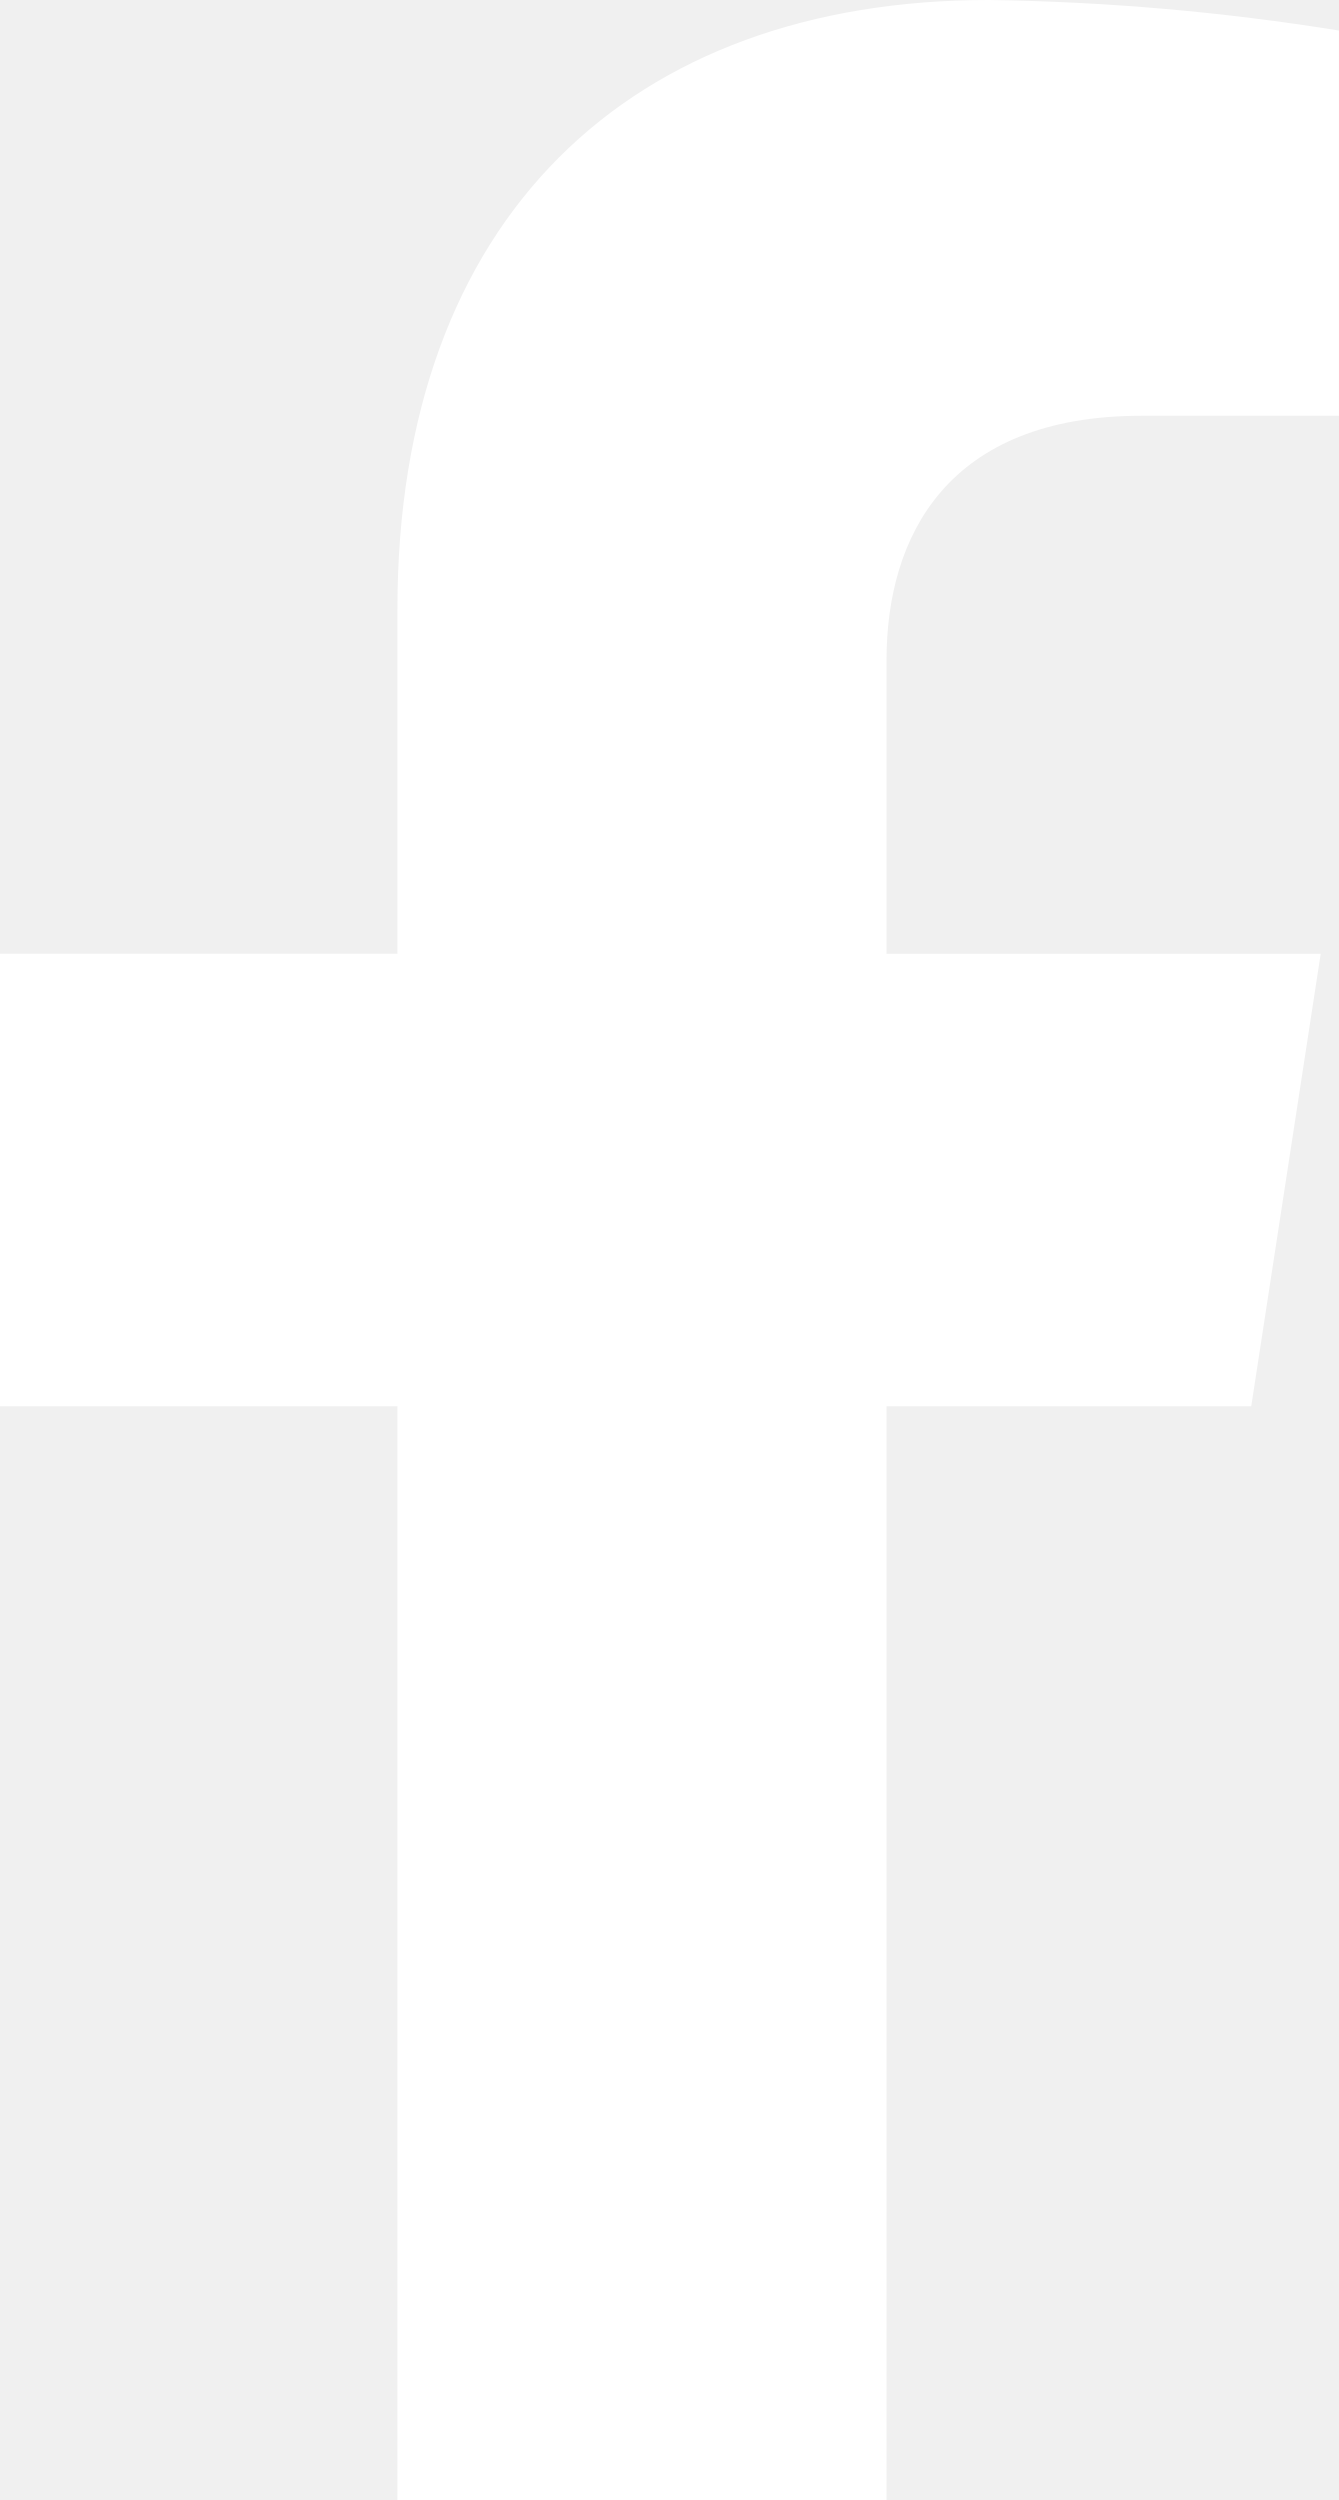
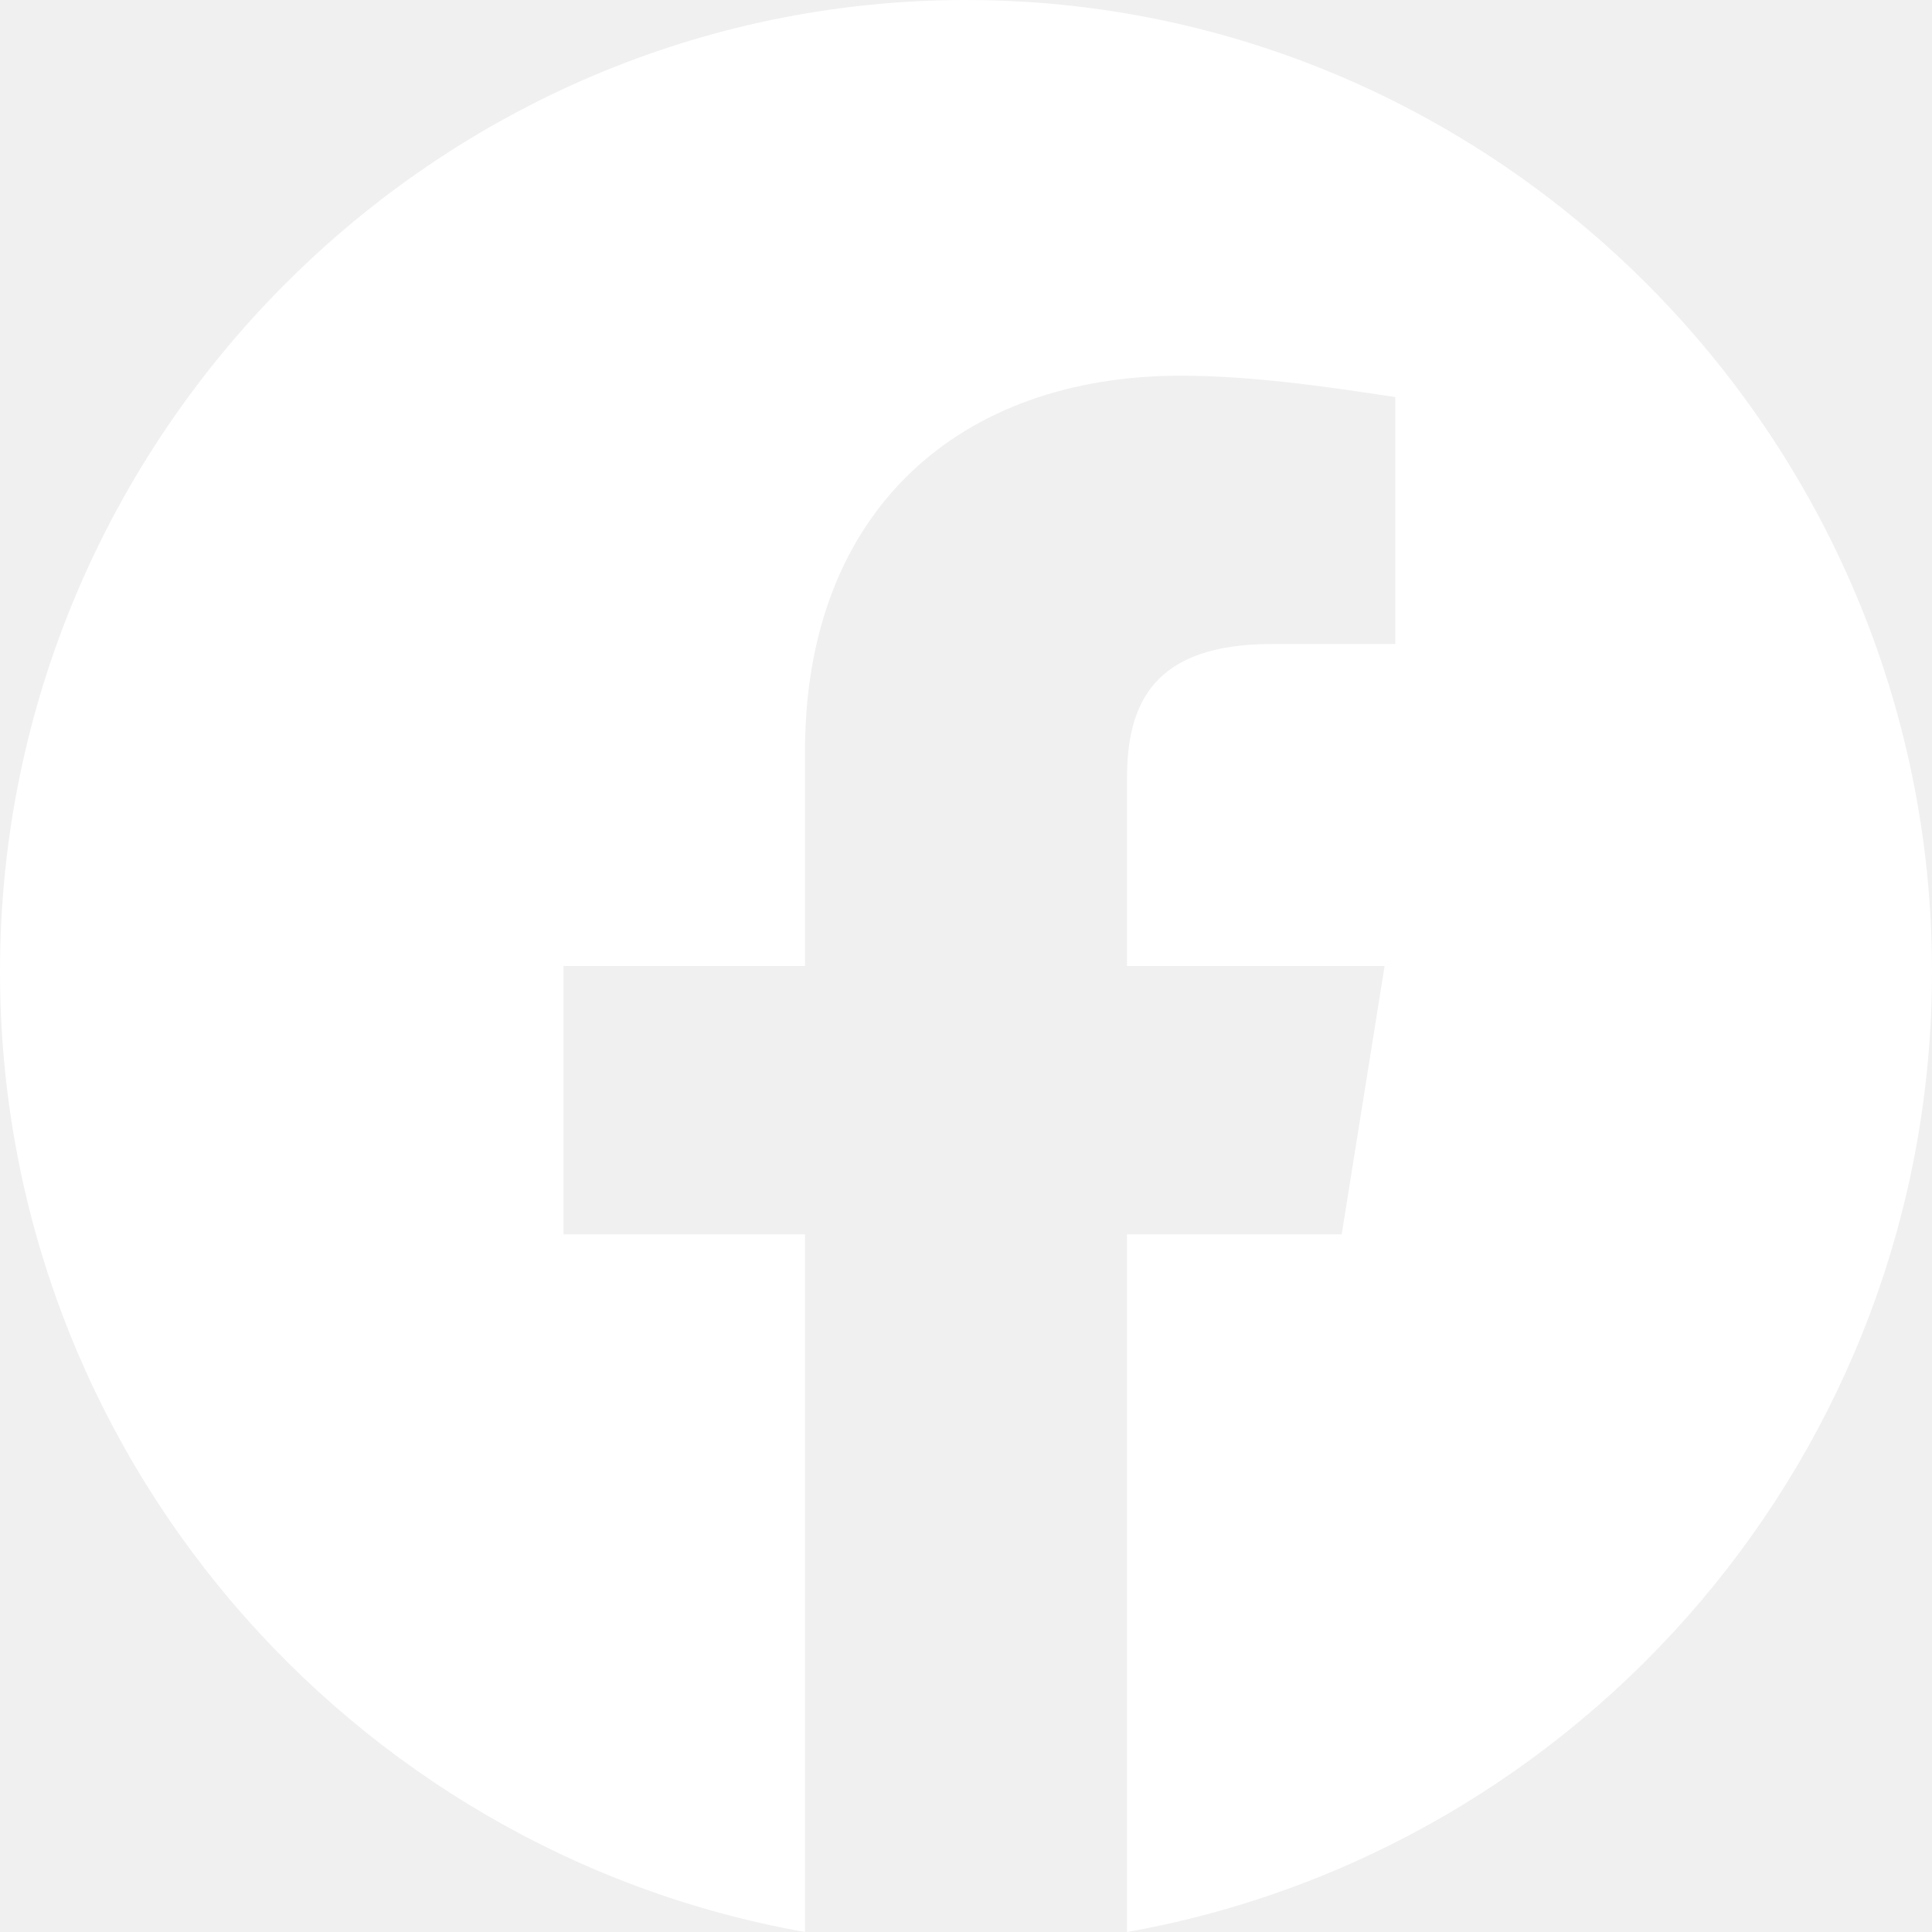
- <svg xmlns="http://www.w3.org/2000/svg" width="19.281" height="36" viewBox="0 0 19.281 36">
-   <path id="facebook" d="M19.627,20.25l1-6.515H14.375V9.507c0-1.782.873-3.52,3.673-3.52h2.842V.44A34.658,34.658,0,0,0,15.846,0C10.7,0,7.332,3.12,7.332,8.769v4.965H1.609V20.25H7.332V36h7.043V20.25Z" transform="translate(-1.609)" fill="#fff" />
+ <svg xmlns="http://www.w3.org/2000/svg" width="800px" height="800px" viewBox="0 0 24 24" fill="none">
+   <g id="SVGRepo_bgCarrier" stroke-width="0" />
+   <g id="SVGRepo_tracerCarrier" stroke-linecap="round" stroke-linejoin="round" />
+   <g id="SVGRepo_iconCarrier">
+     <path fill-rule="evenodd" clip-rule="evenodd" d="M0 12.067C0 18.034 4.333 22.994 10 24V15.333H7V12H10V9.333C10 6.333 11.933 4.667 14.667 4.667C15.533 4.667 16.467 4.8 17.333 4.933V8H15.8C14.333 8 14 8.733 14 9.667V12H17.2L16.667 15.333H14V24C19.667 22.994 24 18.034 24 12.067C24 5.43 18.6 0 12 0C5.4 0 0 5.43 0 12.067Z" fill="#ffffff" />
+   </g>
</svg>
